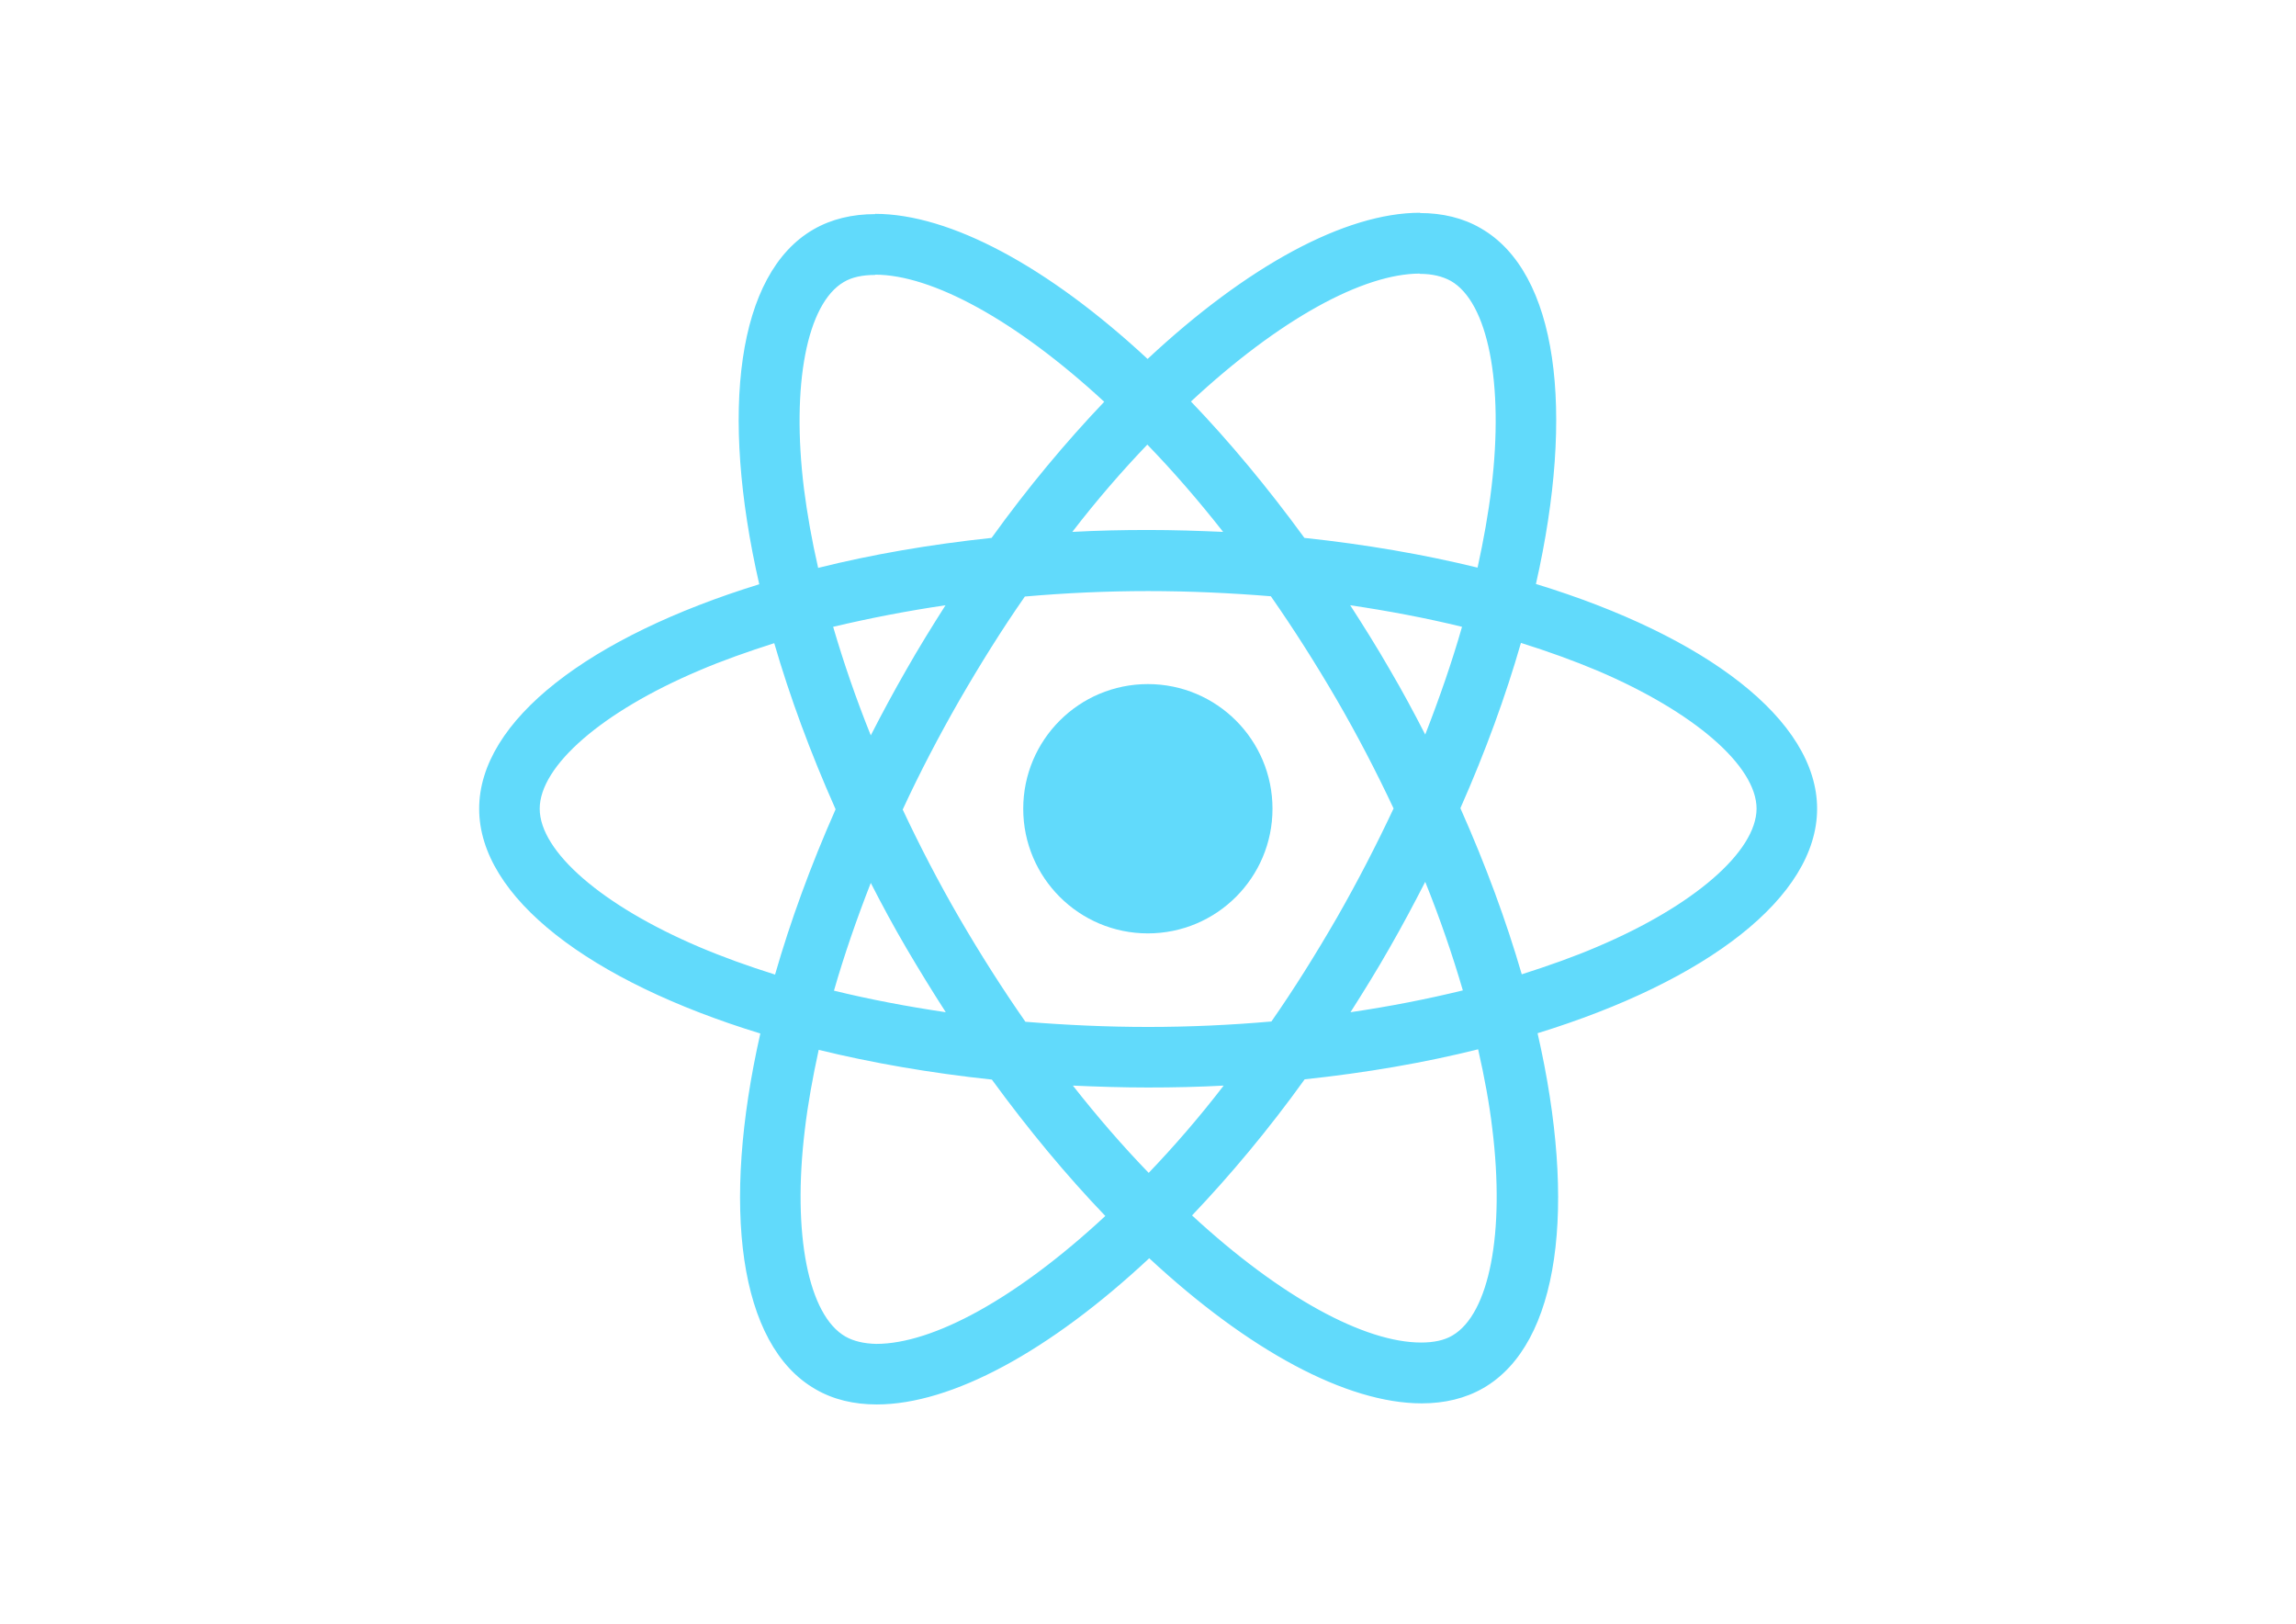
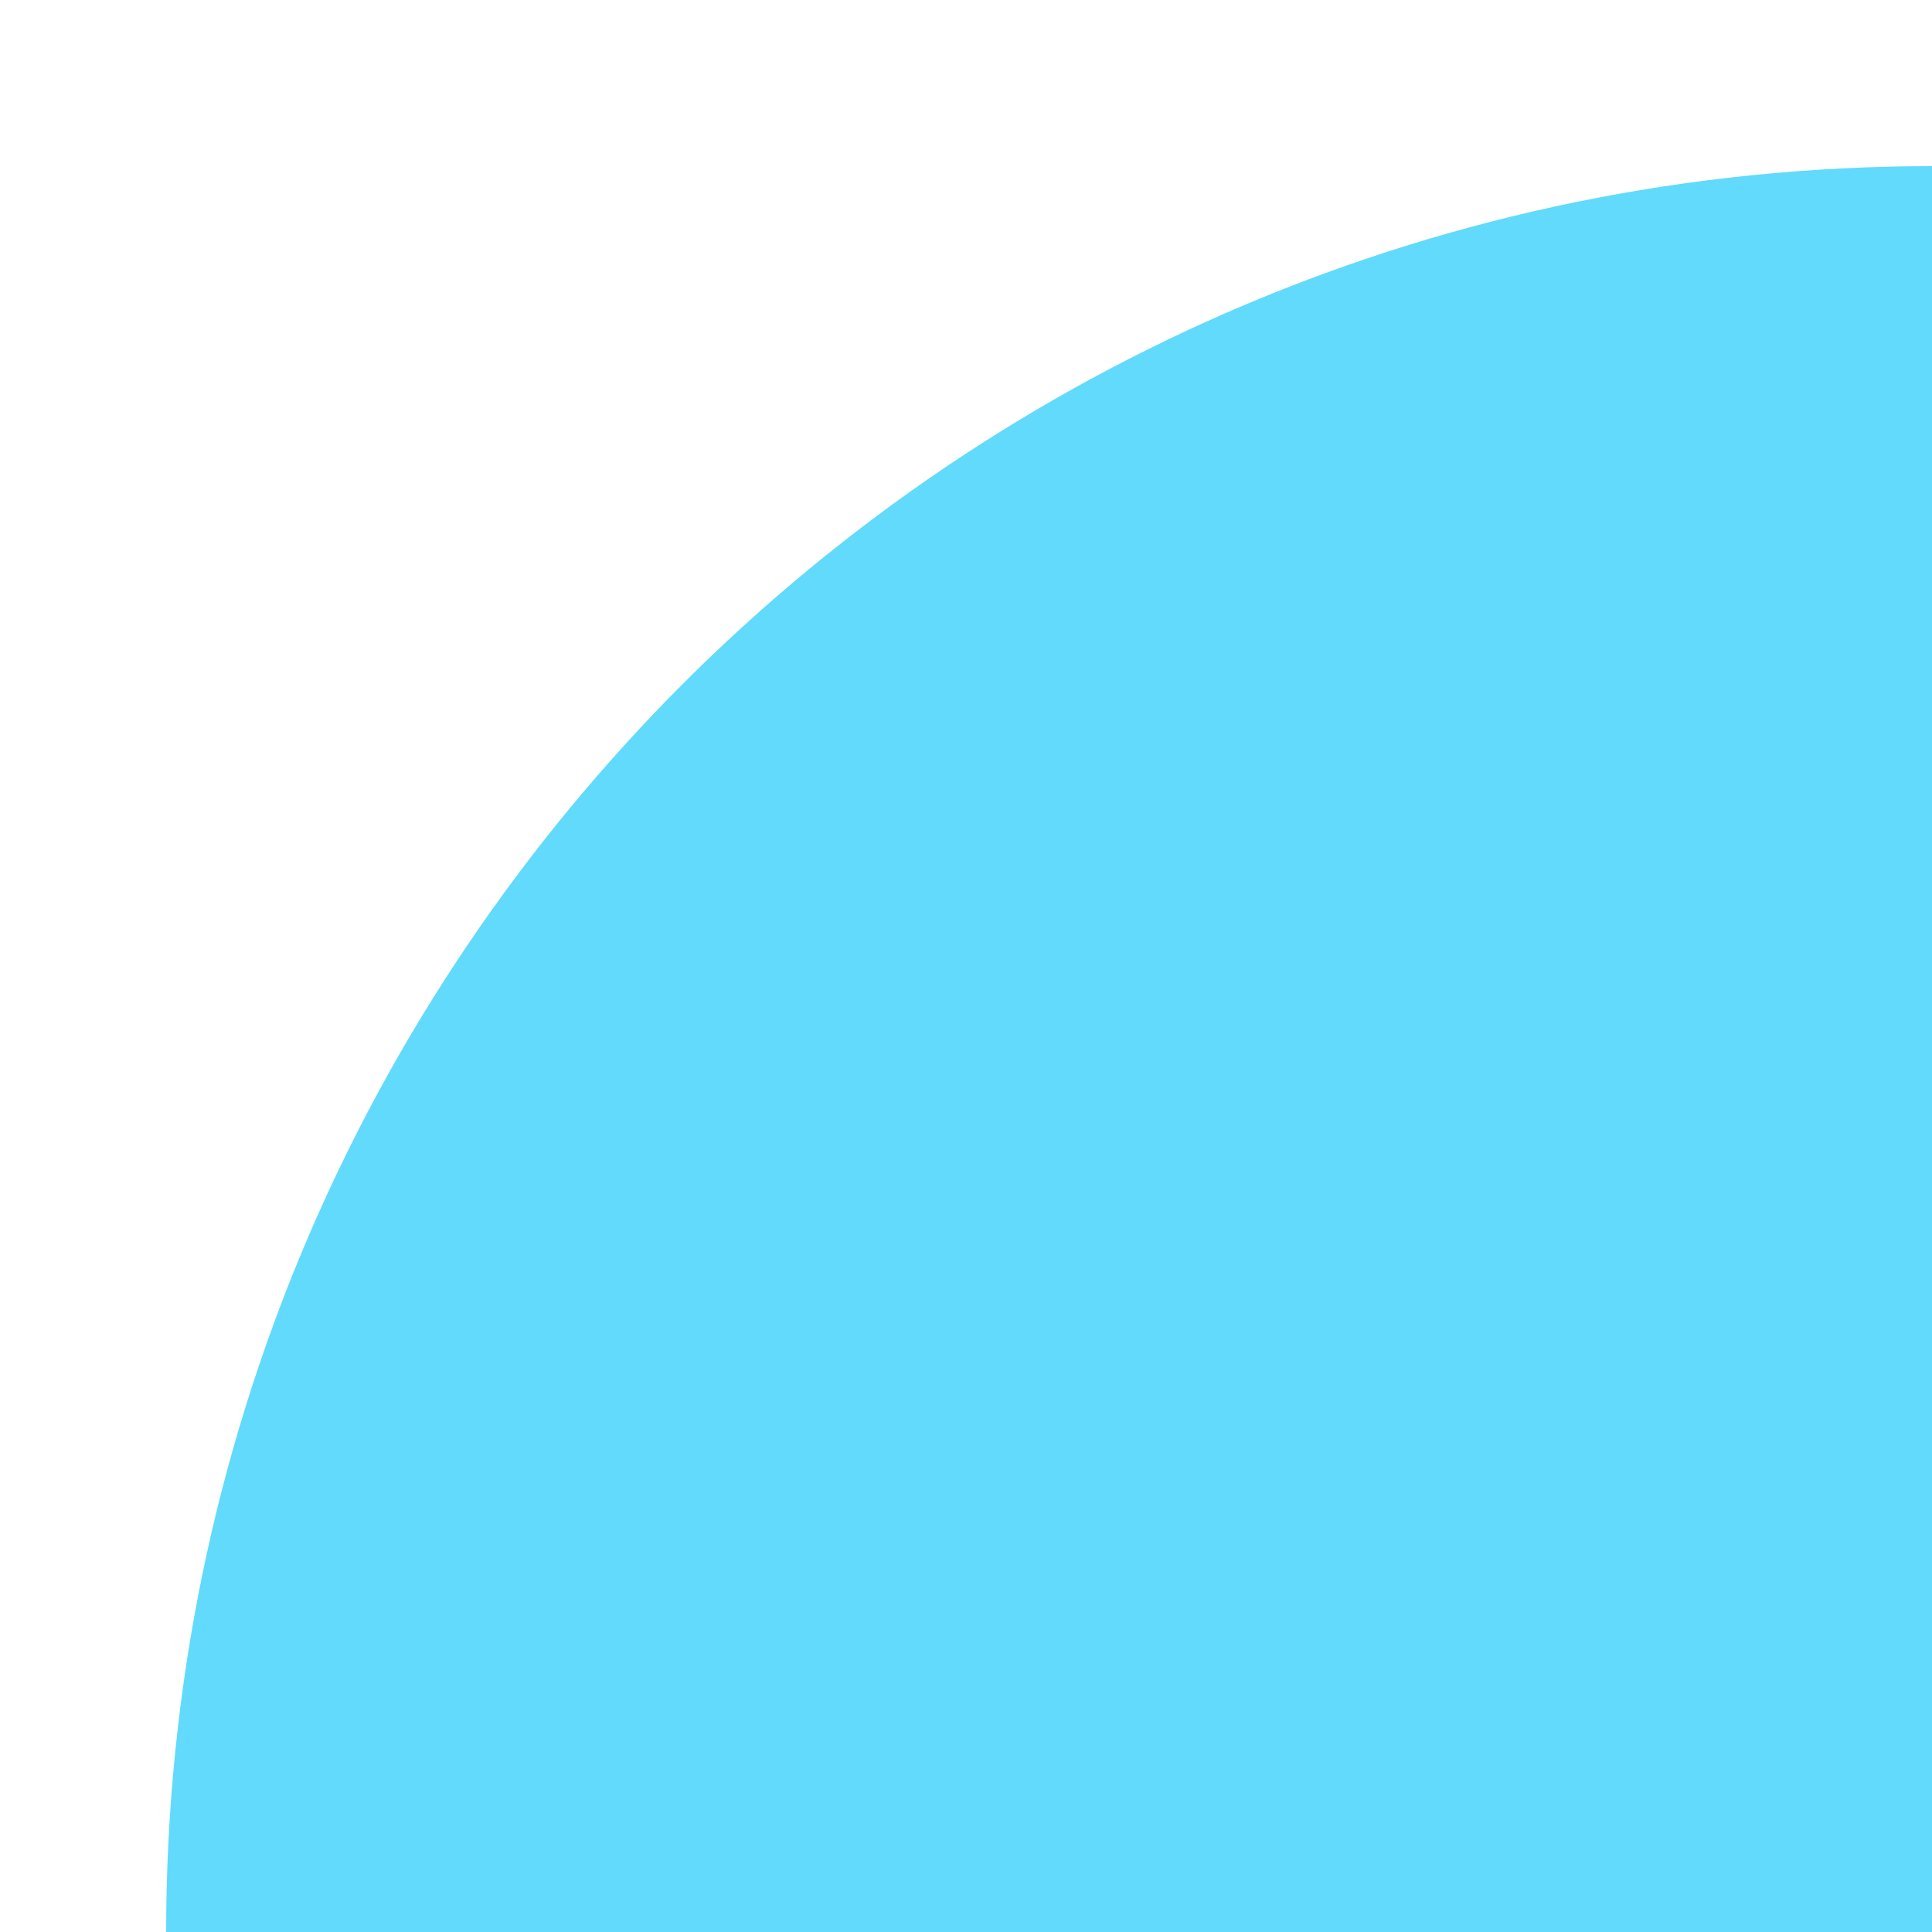
- <svg xmlns="http://www.w3.org/2000/svg" viewBox="0 0 841.9 595.3">
+ <svg xmlns="http://www.w3.org/2000/svg" width="100" height="100" viewBox="0 0 50 50">
  <g fill="#61DAFB">
    <path d="M666.3 296.5c0-32.5-40.7-63.3-103.1-82.4 14.4-63.6 8-114.2-20.2-130.4-6.5-3.8-14.1-5.6-22.4-5.6v22.3c4.6 0 8.3.9 11.4 2.6 13.6 7.8 19.5 37.5 14.9 75.7-1.1 9.4-2.9 19.3-5.1 29.4-19.6-4.8-41-8.5-63.5-10.9-13.5-18.5-27.5-35.3-41.6-50 32.6-30.3 63.2-46.9 84-46.9V78c-27.5 0-63.5 19.6-99.9 53.6-36.4-33.8-72.4-53.2-99.9-53.2v22.3c20.7 0 51.4 16.5 84 46.6-14 14.7-28 31.4-41.3 49.9-22.6 2.4-44 6.1-63.6 11-2.3-10-4-19.7-5.2-29-4.7-38.2 1.1-67.9 14.6-75.8 3-1.8 6.9-2.6 11.5-2.6V78.5c-8.4 0-16 1.8-22.6 5.6-28.1 16.2-34.4 66.7-19.9 130.1-62.2 19.2-102.7 49.9-102.7 82.3 0 32.5 40.7 63.3 103.1 82.4-14.4 63.6-8 114.2 20.2 130.4 6.5 3.8 14.1 5.6 22.5 5.6 27.5 0 63.5-19.6 99.9-53.6 36.4 33.8 72.4 53.2 99.9 53.2 8.4 0 16-1.8 22.6-5.6 28.1-16.2 34.4-66.7 19.9-130.1 62-19.1 102.5-49.9 102.5-82.3zm-130.2-66.7c-3.7 12.9-8.3 26.2-13.5 39.5-4.1-8-8.4-16-13.1-24-4.6-8-9.5-15.8-14.4-23.4 14.2 2.1 27.9 4.7 41 7.9zm-45.8 106.5c-7.8 13.5-15.8 26.3-24.1 38.2-14.9 1.3-30 2-45.2 2-15.1 0-30.2-.7-45-1.9-8.3-11.9-16.4-24.6-24.2-38-7.6-13.1-14.5-26.4-20.8-39.8 6.2-13.4 13.2-26.8 20.7-39.9 7.8-13.5 15.8-26.3 24.1-38.2 14.9-1.3 30-2 45.2-2 15.1 0 30.2.7 45 1.9 8.3 11.9 16.4 24.6 24.2 38 7.6 13.1 14.5 26.4 20.8 39.8-6.3 13.4-13.2 26.8-20.7 39.9zm32.3-13c5.4 13.4 10 26.8 13.8 39.8-13.1 3.2-26.9 5.9-41.2 8 4.9-7.7 9.8-15.6 14.4-23.7 4.6-8 8.9-16.1 13-24.1zM421.2 430c-9.3-9.6-18.6-20.3-27.8-32 9 .4 18.2.7 27.5.7 9.4 0 18.7-.2 27.8-.7-9 11.7-18.3 22.4-27.5 32zm-74.4-58.9c-14.2-2.1-27.9-4.7-41-7.9 3.7-12.9 8.3-26.2 13.5-39.5 4.1 8 8.4 16 13.1 24 4.7 8 9.5 15.8 14.4 23.4zM420.7 163c9.3 9.6 18.6 20.3 27.8 32-9-.4-18.2-.7-27.5-.7-9.4 0-18.7.2-27.8.7 9-11.7 18.3-22.4 27.5-32zm-74 58.9c-4.9 7.7-9.8 15.6-14.4 23.7-4.6 8-8.9 16-13 24-5.4-13.4-10-26.8-13.8-39.8 13.1-3.1 26.9-5.8 41.2-7.9zm-90.5 125.2c-35.4-15.1-58.3-34.9-58.3-50.6 0-15.7 22.9-35.6 58.3-50.6 8.6-3.7 18-7 27.7-10.1 5.7 19.6 13.2 40 22.5 60.9-9.2 20.8-16.6 41.1-22.2 60.6-9.9-3.1-19.3-6.5-28-10.2zM310 490c-13.6-7.8-19.5-37.5-14.9-75.7 1.1-9.4 2.9-19.3 5.1-29.4 19.6 4.8 41 8.5 63.5 10.9 13.5 18.5 27.5 35.3 41.6 50-32.6 30.3-63.2 46.9-84 46.9-4.5-.1-8.3-1-11.3-2.7zm237.2-76.2c4.7 38.2-1.1 67.9-14.6 75.8-3 1.8-6.9 2.6-11.5 2.6-20.7 0-51.4-16.5-84-46.6 14-14.7 28-31.4 41.3-49.9 22.6-2.4 44-6.1 63.6-11 2.3 10.1 4.1 19.8 5.2 29.1zm38.5-66.7c-8.6 3.7-18 7-27.7 10.1-5.7-19.6-13.2-40-22.5-60.9 9.2-20.8 16.6-41.1 22.2-60.6 9.9 3.1 19.3 6.5 28.1 10.2 35.4 15.1 58.3 34.9 58.3 50.6-.1 15.7-23 35.6-58.4 50.6zM320.8 78.4z" />
-     <circle cx="420.9" cy="296.5" r="45.7" />
+     <circle cx="50" cy="50" r="45.7" />
    <path d="M520.5 78.1z" />
  </g>
</svg>
